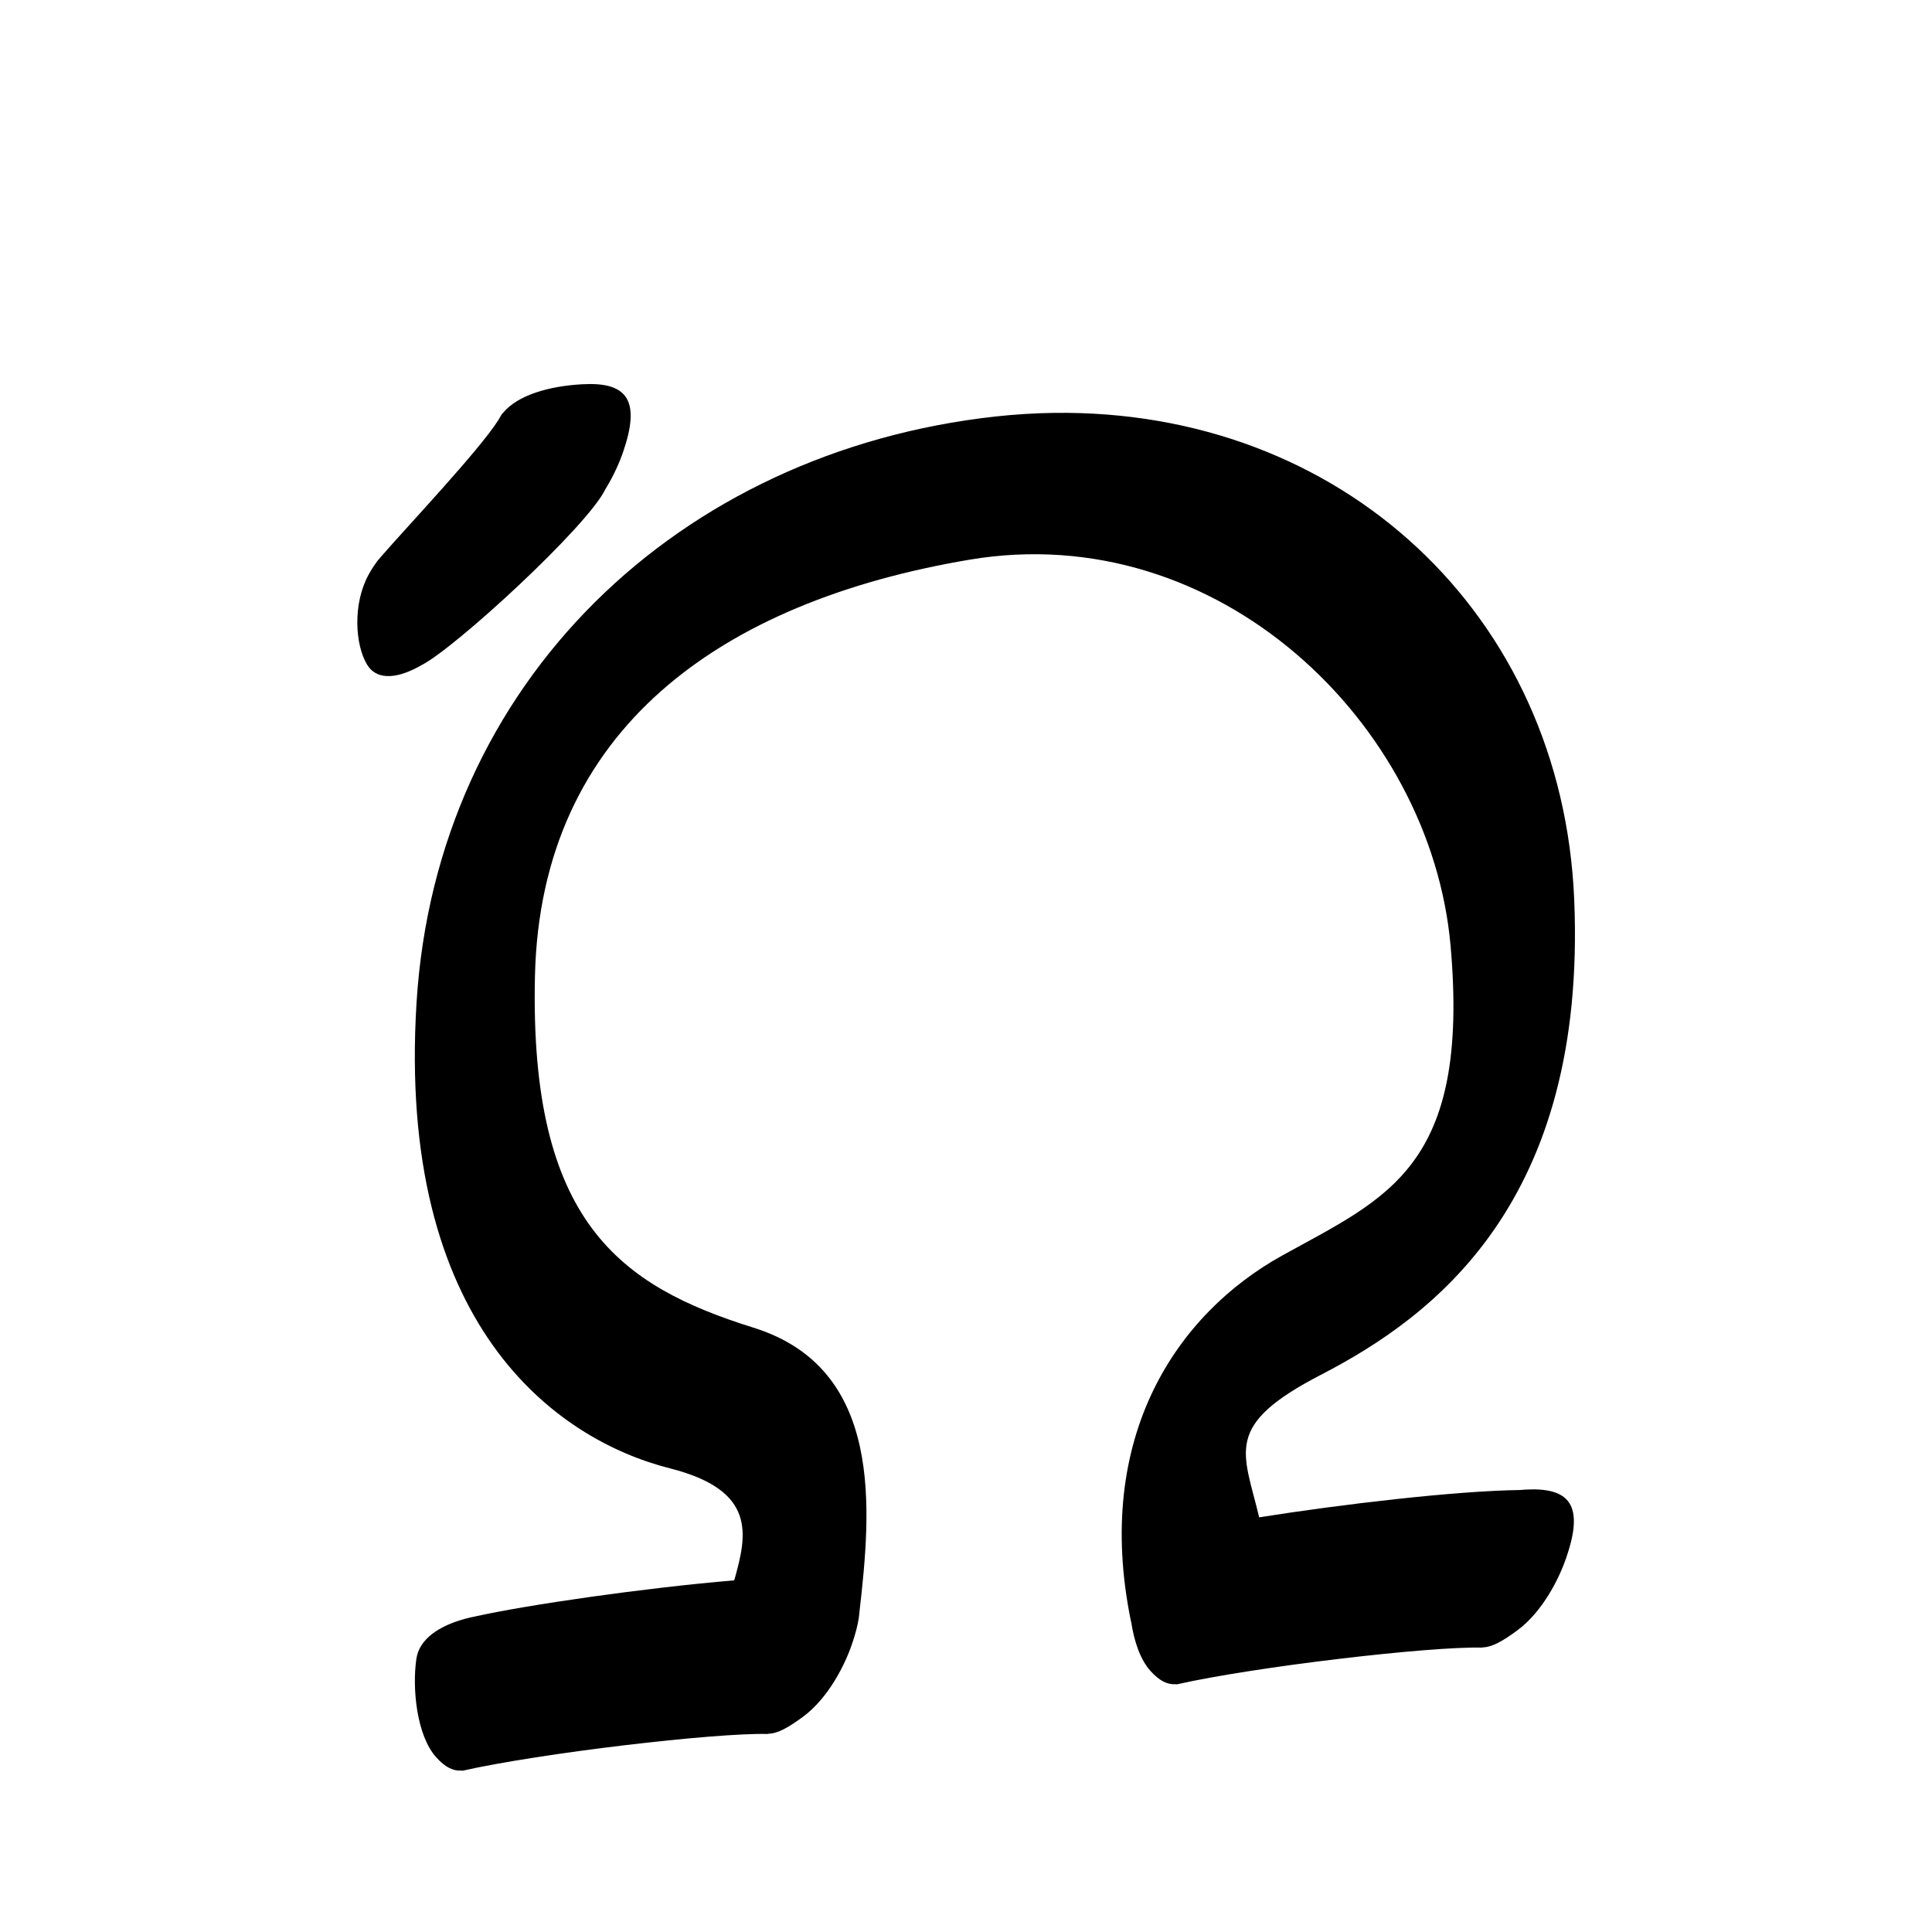
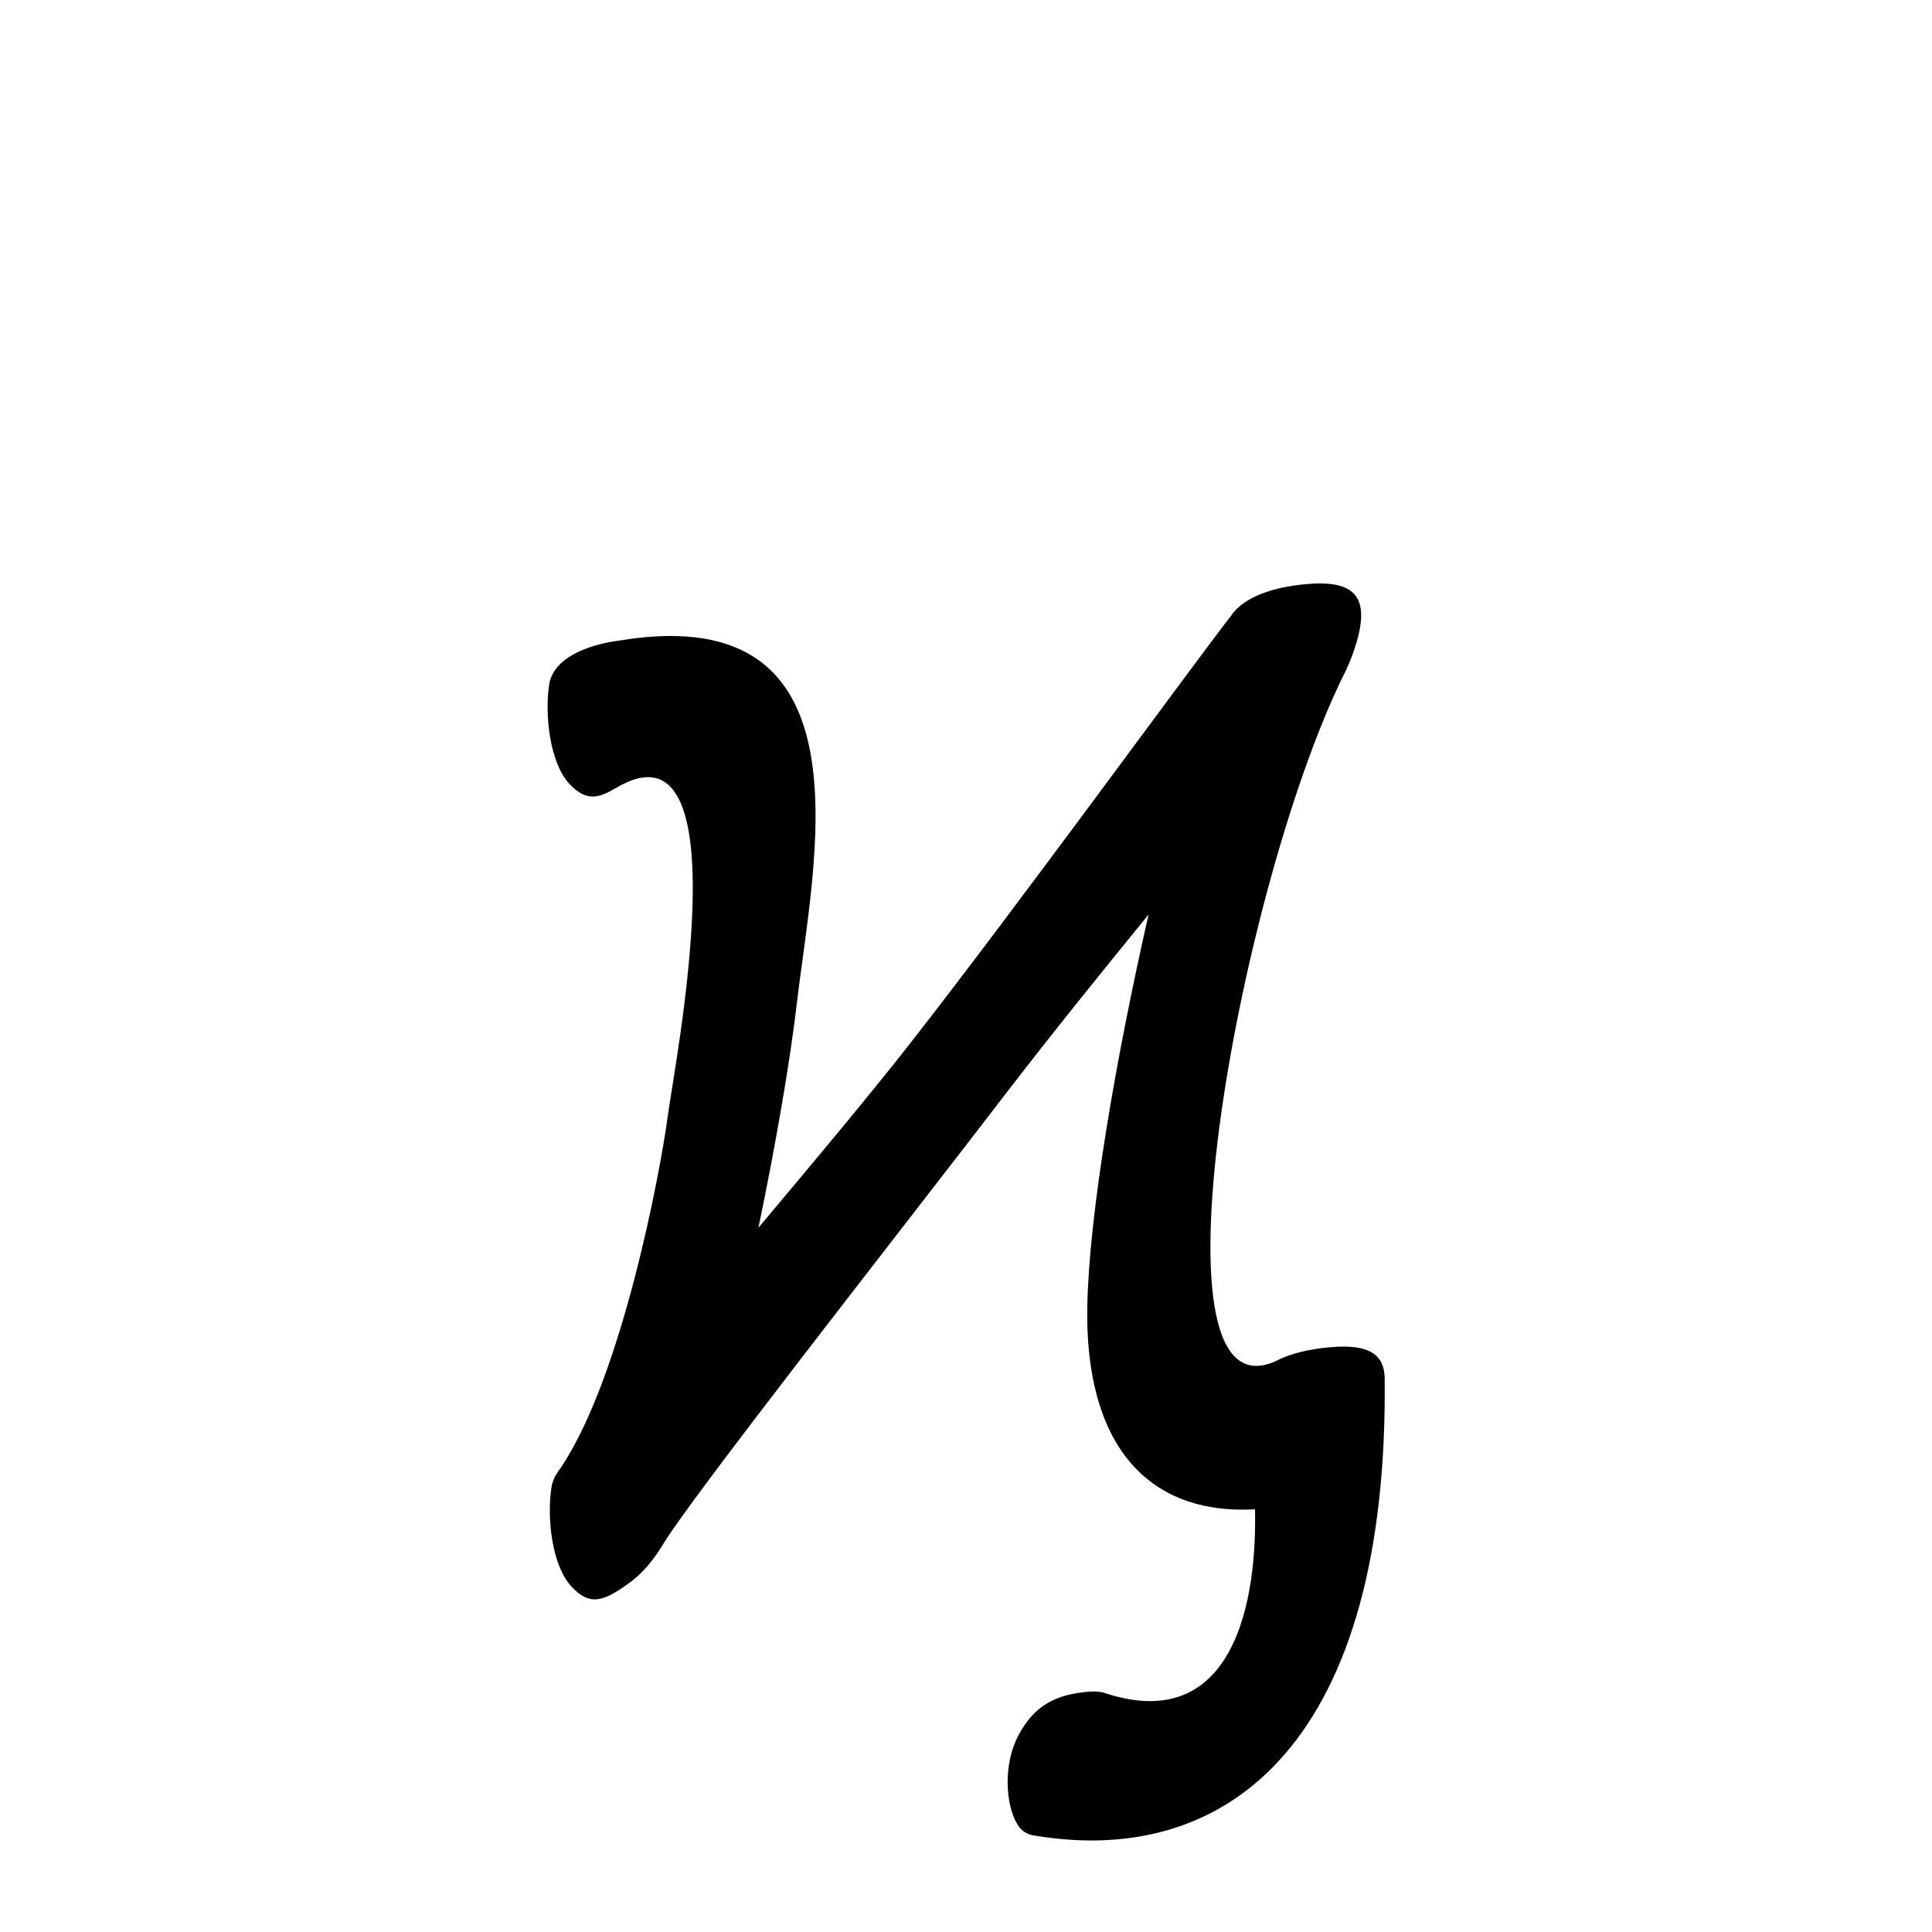
- <svg xmlns="http://www.w3.org/2000/svg" xmlns:ns1="http://xml.openoffice.org/svg/export" version="1.2" width="100mm" height="100mm" viewBox="0 0 10000 10000" preserveAspectRatio="xMidYMid" fill-rule="evenodd" stroke-width="28.222" stroke-linejoin="round" xml:space="preserve" id="svg25">
+ <svg xmlns="http://www.w3.org/2000/svg" xmlns:ns1="http://xml.openoffice.org/svg/export" version="1.2" width="100mm" height="100mm" viewBox="0 0 10000 10000" preserveAspectRatio="xMidYMid" fill-rule="evenodd" stroke-width="28.222" stroke-linejoin="round" xml:space="preserve" id="svg24">
  <defs class="ClipPathGroup" id="defs2">
    <clipPath id="presentation_clip_path_shrink" clipPathUnits="userSpaceOnUse">
      <rect x="10" y="10" width="9980" height="9980" id="rect2" />
    </clipPath>
  </defs>
  <defs class="TextShapeIndex" id="defs3">
-     <g ns1:slide="id1" ns1:id-list="id3 id4 id5 id6 id7 id8 id9 id10 id11 id12" id="g2" />
+     <g ns1:slide="id1" ns1:id-list="id3 id4 id5 id6 id7 id8 id9 id10 id11" id="g2" />
  </defs>
  <defs class="EmbeddedBulletChars" id="defs12">
    <g id="bullet-char-template-57356" transform="scale(0.0004882812,-0.0004882812)">
      <path d="M 580,1141 L 1163,571 580,0 -4,571 580,1141 Z" id="path3" />
    </g>
    <g id="bullet-char-template-57354" transform="scale(0.0004882812,-0.0004882812)">
      <path d="M 8,1128 L 1137,1128 1137,0 8,0 8,1128 Z" id="path4" />
    </g>
    <g id="bullet-char-template-10146" transform="scale(0.0004882812,-0.0004882812)">
      <path d="M 174,0 L 602,739 174,1481 1456,739 174,0 Z M 1358,739 L 309,1346 659,739 1358,739 Z" id="path5" />
    </g>
    <g id="bullet-char-template-10132" transform="scale(0.0004882812,-0.0004882812)">
      <path d="M 2015,739 L 1276,0 717,0 1260,543 174,543 174,936 1260,936 717,1481 1274,1481 2015,739 Z" id="path6" />
    </g>
    <g id="bullet-char-template-10007" transform="scale(0.0004882812,-0.0004882812)">
      <path d="M 0,-2 C -7,14 -16,27 -25,37 L 356,567 C 262,823 215,952 215,954 215,979 228,992 255,992 264,992 276,990 289,987 310,991 331,999 354,1012 L 381,999 492,748 772,1049 836,1024 860,1049 C 881,1039 901,1025 922,1006 886,937 835,863 770,784 769,783 710,716 594,584 L 774,223 C 774,196 753,168 711,139 L 727,119 C 717,90 699,76 672,76 641,76 570,178 457,381 L 164,-76 C 142,-110 111,-127 72,-127 30,-127 9,-110 8,-76 1,-67 -2,-52 -2,-32 -2,-23 -1,-13 0,-2 Z" id="path7" />
    </g>
    <g id="bullet-char-template-10004" transform="scale(0.0004882812,-0.0004882812)">
      <path d="M 285,-33 C 182,-33 111,30 74,156 52,228 41,333 41,471 41,549 55,616 82,672 116,743 169,778 240,778 293,778 328,747 346,684 L 369,508 C 377,444 397,411 428,410 L 1163,1116 C 1174,1127 1196,1133 1229,1133 1271,1133 1292,1118 1292,1087 L 1292,965 C 1292,929 1282,901 1262,881 L 442,47 C 390,-6 338,-33 285,-33 Z" id="path8" />
    </g>
    <g id="bullet-char-template-9679" transform="scale(0.0004882812,-0.0004882812)">
      <path d="M 813,0 C 632,0 489,54 383,161 276,268 223,411 223,592 223,773 276,916 383,1023 489,1130 632,1184 813,1184 992,1184 1136,1130 1245,1023 1353,916 1407,772 1407,592 1407,412 1353,268 1245,161 1136,54 992,0 813,0 Z" id="path9" />
    </g>
    <g id="bullet-char-template-8226" transform="scale(0.0004882812,-0.0004882812)">
      <path d="M 346,457 C 273,457 209,483 155,535 101,586 74,649 74,723 74,796 101,859 155,911 209,963 273,989 346,989 419,989 480,963 531,910 582,859 608,796 608,723 608,648 583,586 532,535 482,483 420,457 346,457 Z" id="path10" />
    </g>
    <g id="bullet-char-template-8211" transform="scale(0.0004882812,-0.0004882812)">
      <path d="M -4,459 L 1135,459 1135,606 -4,606 -4,459 Z" id="path11" />
    </g>
    <g id="bullet-char-template-61548" transform="scale(0.0004882812,-0.0004882812)">
      <path d="M 173,740 C 173,903 231,1043 346,1159 462,1274 601,1332 765,1332 928,1332 1067,1274 1183,1159 1299,1043 1357,903 1357,740 1357,577 1299,437 1183,322 1067,206 928,148 765,148 601,148 462,206 346,322 231,437 173,577 173,740 Z" id="path12" />
    </g>
  </defs>
-   <path id="path13" d="M 3054.801 1987.786 C 3041.782 1987.774 3028.164 1988.162 3013.976 1988.974 C 2840.855 1998.167 2680.769 2045.579 2605.836 2134.65 C 2600.665 2139.203 2596.364 2144.604 2593.02 2150.98 C 2592.496 2151.999 2591.776 2153.232 2591.211 2154.287 C 2587.357 2160.151 2583.766 2166.137 2580.618 2172.322 C 2483.534 2328.437 2092.864 2741.248 1975.538 2877.654 C 1971.146 2882.439 1966.916 2887.529 1962.671 2892.64 C 1959.781 2896.096 1954.363 2902.089 1952.025 2904.991 C 1949.906 2907.622 1948.023 2910.692 1946.186 2913.776 C 1932.432 2932.584 1919.371 2953.114 1907.015 2975.994 C 1825.015 3126.994 1837.987 3337.997 1899.987 3439.997 C 1955.53 3531.373 2073.65 3505.489 2181.055 3443.046 C 2351.273 3358.547 3040.445 2725 3132.987 2533.024 C 3133.052 2532.89 3133.078 2532.744 3133.142 2532.61 C 3176.699 2462.177 3207.789 2390.648 3226.005 2337.015 C 3313.192 2082.952 3250.072 1987.954 3054.801 1987.786 z M 5453.362 2137.131 C 5354.048 2138.541 5253.191 2144.742 5151.003 2155.992 C 3515.003 2336.992 2258.992 3528.019 2155.992 5190.019 C 2052.992 6852.019 2872.023 7449.001 3467.023 7600.001 C 3918.115 7714.48 3867.416 7942.792 3800.388 8179.862 C 3334.087 8219.292 2734.755 8305.647 2460.47 8366.466 C 2445.786 8369.417 2431.373 8372.625 2417.32 8376.233 C 2416.33 8376.474 2414.991 8376.768 2414.013 8377.008 C 2413.854 8377.048 2413.706 8377.121 2413.548 8377.163 C 2274.468 8413.611 2169.729 8482.589 2155.011 8587.021 C 2133.011 8737.021 2156.002 8982.982 2258.002 9095.982 C 2303.792 9146.493 2344.011 9167.091 2387.916 9164.402 C 2390.271 9164.707 2392.576 9165.272 2394.996 9165.022 C 2797.996 9074.022 3701.987 8968.008 3972.987 8975.008 C 3974.768 8974.904 3976.686 8974.139 3978.517 8973.767 C 4028.278 8971.916 4082.545 8940.131 4154.992 8887.003 C 4288.992 8789.003 4375.997 8611.992 4410.997 8505.992 C 4427.757 8457.334 4438.851 8414.587 4444.638 8377.111 C 4444.688 8376.718 4444.954 8376.369 4445 8375.975 C 4445.1 8375.101 4445.209 8374.111 4445.31 8373.236 C 4446.791 8363.095 4447.788 8353.44 4448.462 8344.09 C 4508.908 7815.044 4577.792 7083.848 3900.02 6871.984 C 3209.02 6655.984 2738.978 6324.976 2768.978 5049.976 C 2798.978 3774.976 3730.988 3113.981 5017.988 2896.981 C 6304.988 2679.981 7406.017 3745.017 7508.017 4894.016 C 7610.017 6043.016 7176.977 6198.983 6635.977 6498.983 C 6094.977 6798.983 5657.01 7433.976 5854.01 8392.976 C 5854.213 8394.046 5854.915 8394.816 5855.146 8395.87 C 5870.174 8494.762 5901.742 8589.996 5954.985 8648.981 C 6000.776 8699.492 6040.994 8720.09 6084.9 8717.401 C 6087.254 8717.706 6089.56 8718.27 6091.98 8718.021 C 6494.98 8627.021 7399.023 8521.006 7670.023 8528.006 C 7671.794 8527.903 7673.68 8527.135 7675.5 8526.766 C 7725.261 8524.915 7779.528 8493.129 7851.975 8440.002 C 7985.975 8342.002 8072.98 8164.991 8107.98 8058.991 C 8200.98 7788.991 8122.986 7698.02 7896.986 7710.02 C 7886.931 7710.596 7877.015 7711.463 7867.065 7712.294 C 7533.479 7716.734 6944.175 7785.898 6517.483 7853.732 C 6436.024 7511.636 6329.454 7378.523 6836.999 7116 C 7416.999 6816 8214.978 6226.98 8147.978 4653.98 C 8085.166 3179.292 6943.079 2115.974 5453.362 2137.131 z " />
+   <path id="path13" d="M 6834.983 3019.971 C 6821.91 3019.897 6808.254 3020.254 6794.004 3021.004 C 6621.592 3030.922 6462.666 3078.116 6387.62 3166.525 C 6387.443 3166.718 6387.171 3166.79 6387 3166.99 C 6386.623 3167.474 6385.419 3169.135 6385.037 3169.626 C 6381.002 3174.559 6377.173 3179.582 6373.668 3184.767 C 6149.232 3474.379 5246.295 4717.56 4701.005 5413.003 C 4492.738 5678.619 4208.899 6017.876 3925.704 6354.547 C 4016.174 5920.412 4089.811 5490.533 4125.02 5188.986 C 4210.02 4460.986 4527.986 3110.994 3226.986 3311.994 C 3226.023 3312.209 3225.146 3312.758 3224.196 3313.028 C 3026.636 3336.127 2860.813 3412.478 2841.997 3545.985 C 2819.997 3694.985 2842.988 3940.998 2944.988 4054.998 C 3024.838 4141.433 3087.85 4139.66 3182.907 4081.146 C 3183.274 4081.02 3183.622 4081.148 3183.992 4080.991 C 3854.992 3674.991 3491.016 5510.975 3456.016 5778.975 C 3421.016 6046.975 3214.977 7165.013 2882.977 7625.013 C 2882.253 7626.123 2882.095 7627.324 2881.581 7628.475 C 2880.061 7630.808 2878.547 7633.119 2877.137 7635.503 C 2876.287 7636.795 2874.802 7638.741 2873.985 7639.999 C 2871.397 7643.725 2869.675 7647.921 2868.404 7652.401 C 2861.396 7667.669 2856.405 7683.81 2853.986 7700.977 C 2830.986 7850.977 2853.995 8096.99 2955.995 8209.99 C 3052.995 8315.99 3125.008 8290.024 3260.008 8191.025 C 3326.996 8142.533 3382.272 8073.715 3425.269 8003.852 C 3425.492 8003.546 3425.771 8003.335 3425.992 8003.026 C 3562.992 7768.026 4635.976 6403.978 5217.976 5644.978 C 5441.389 5354.657 5697.083 5037.231 5944.96 4733.716 C 5770.538 5502.054 5638.467 6281.531 5627.977 6753.024 C 5612.016 7470.377 5933.597 7842.964 6496.038 7812.288 C 6507.616 8378.312 6340.589 8976.937 5706.008 8759 C 5704.192 8758.446 5702.078 8758.655 5700.065 8758.638 C 5681.328 8755.155 5660.416 8754.142 5637.02 8756.003 C 5462.02 8770.003 5354.011 8828.987 5273.011 8978.987 C 5191.011 9129.987 5203.983 9340.989 5265.983 9442.989 C 5288.34 9479.77 5320.884 9497.475 5358.743 9501.539 C 6377.678 9669.927 7188.927 8989.413 7167.004 7127.989 C 7167.059 7125.509 7166.552 7123.421 7166.436 7121.064 C 7166.228 7117.286 7165.931 7113.626 7165.557 7110.005 C 7165.453 7109.414 7165.467 7108.727 7165.351 7108.145 C 7153.4 7001.169 7068.576 6962.966 6916.012 6970.996 C 6811.561 6977.004 6711.828 6996.702 6632.67 7030.94 C 6632.453 7031.015 6632.214 7030.898 6631.998 7030.992 C 6630.321 7031.905 6628.753 7032.489 6627.089 7033.369 C 6617.017 7037.869 6607.286 7042.646 6597.944 7047.632 C 6597.909 7047.65 6597.874 7047.665 6597.84 7047.684 C 5902.765 7346.737 6429.621 4527.046 6970.014 3462.993 C 6970.471 3461.989 6970.44 3460.842 6970.737 3459.789 C 6985.933 3427.037 6998.063 3396.331 7007.014 3369.975 C 7094.202 3116.85 7031.078 3021.069 6834.983 3019.971 z " />
</svg>
